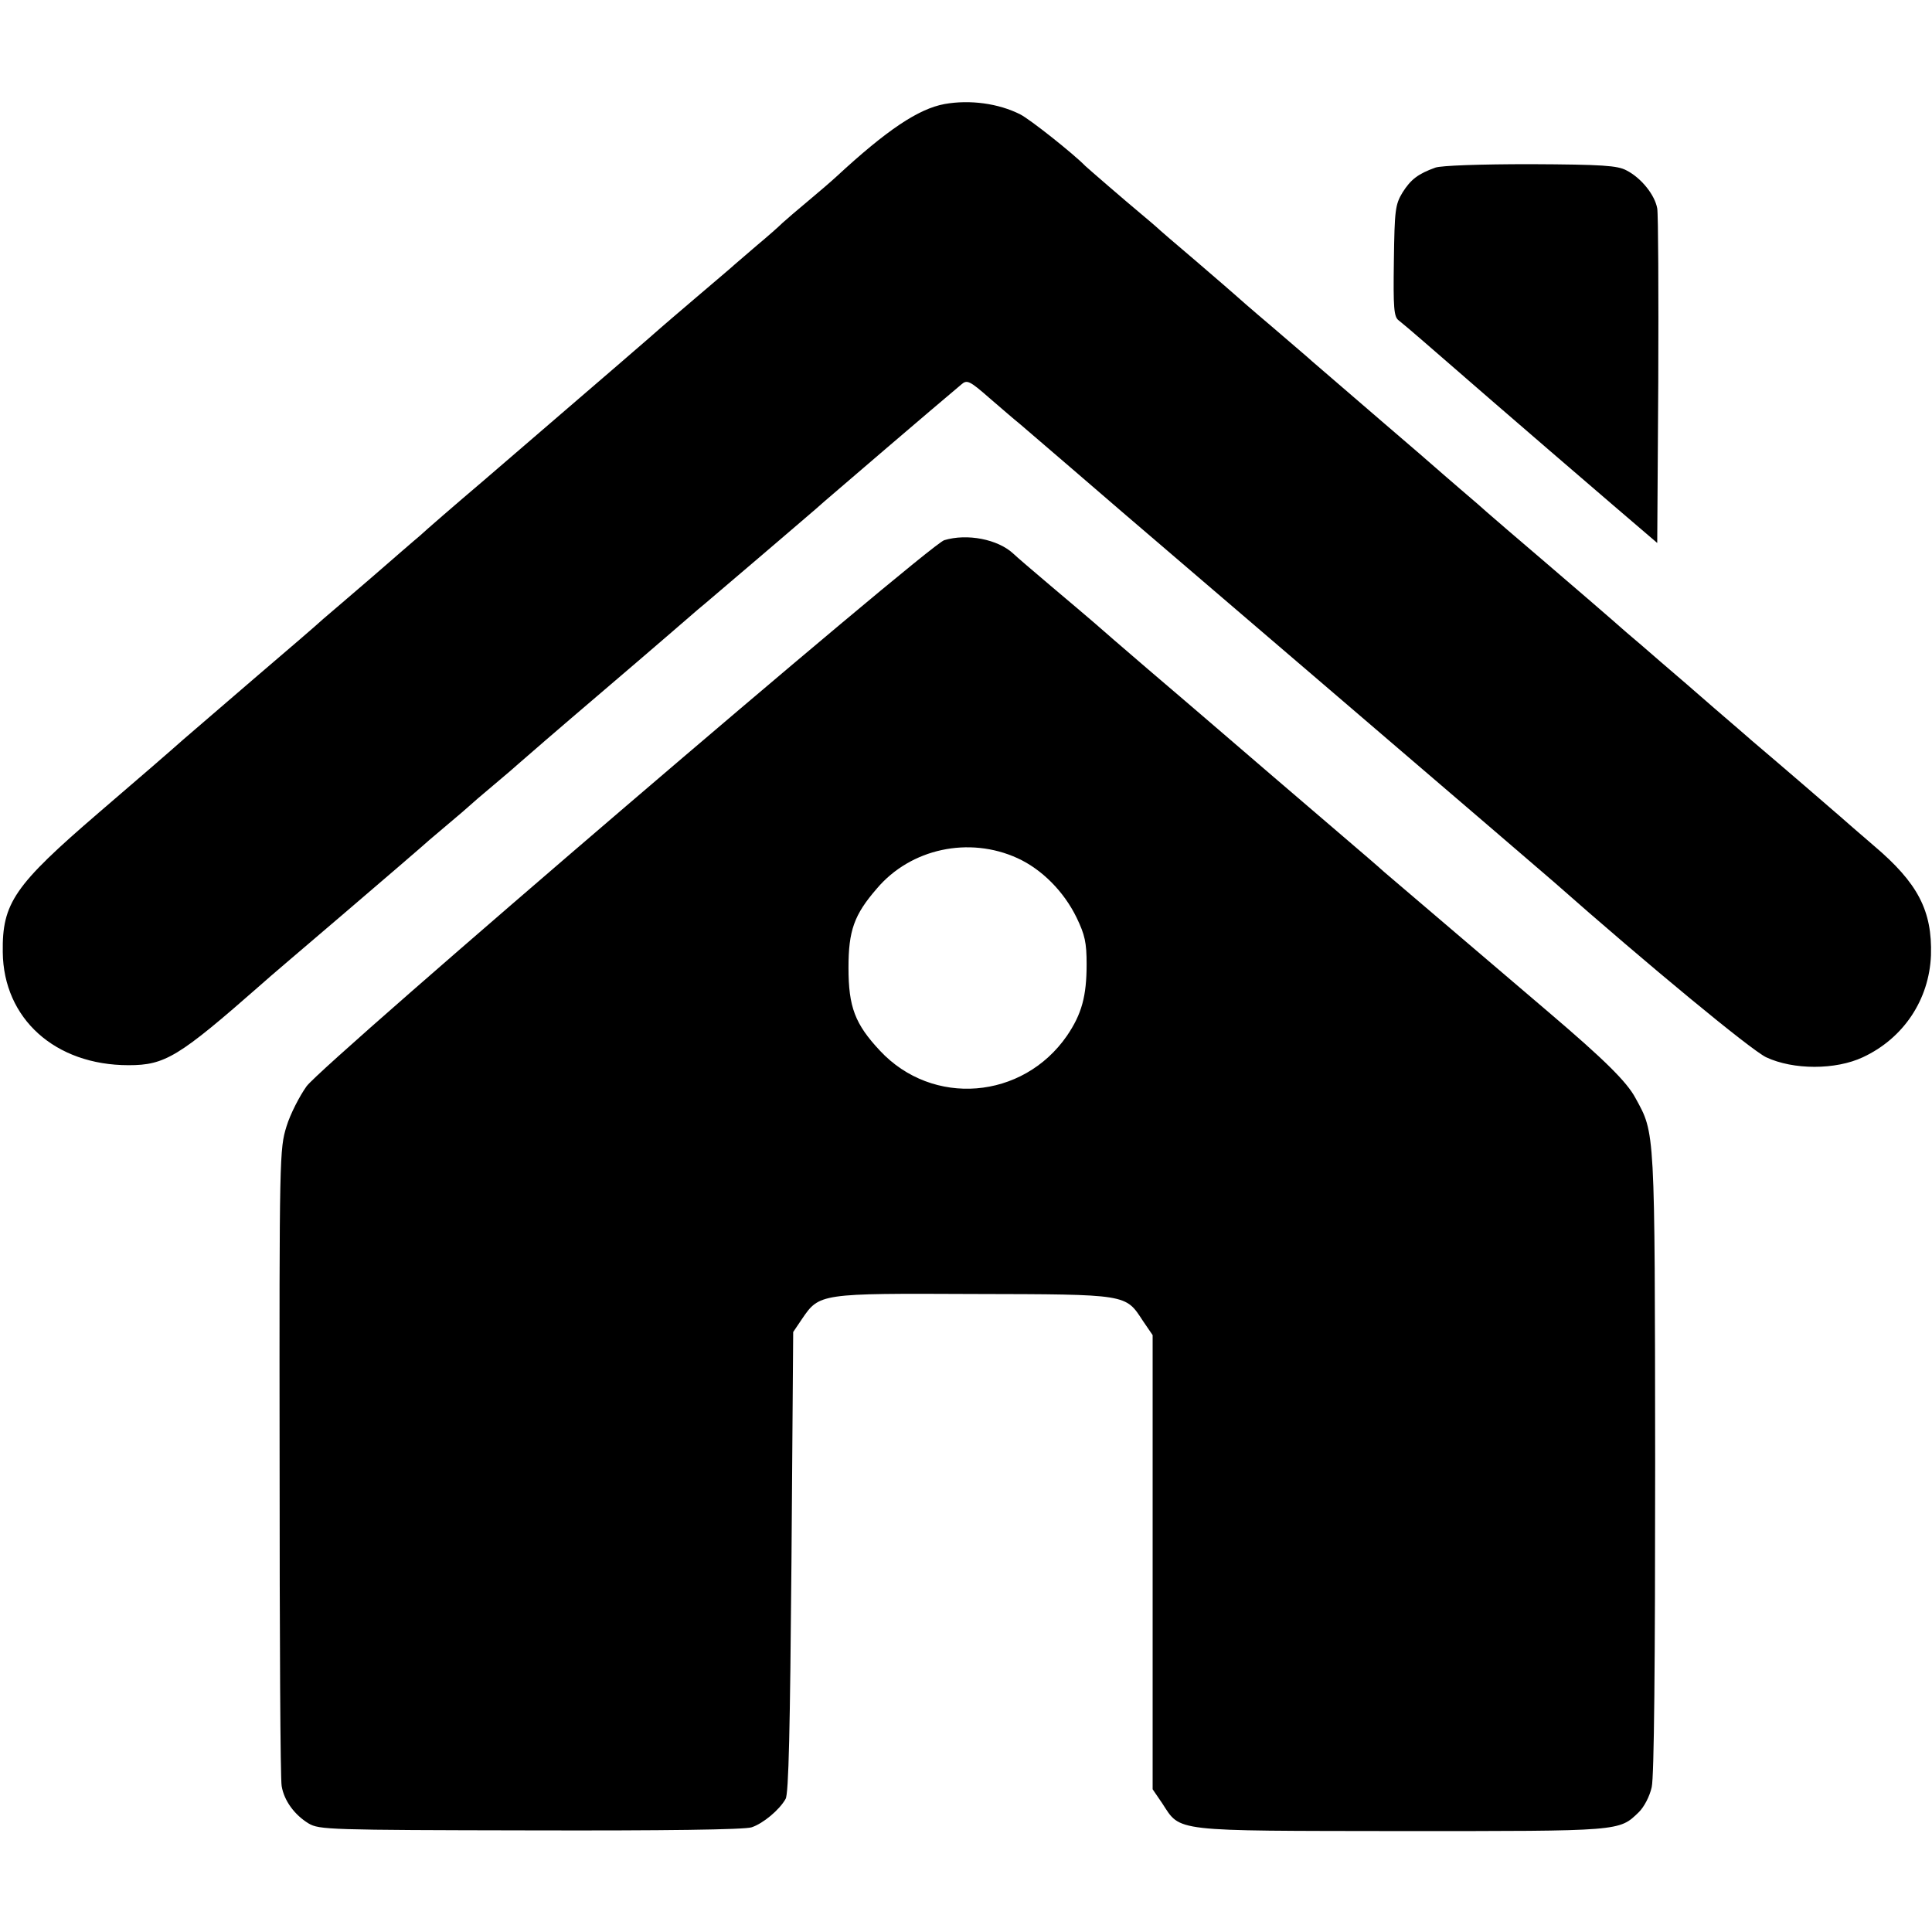
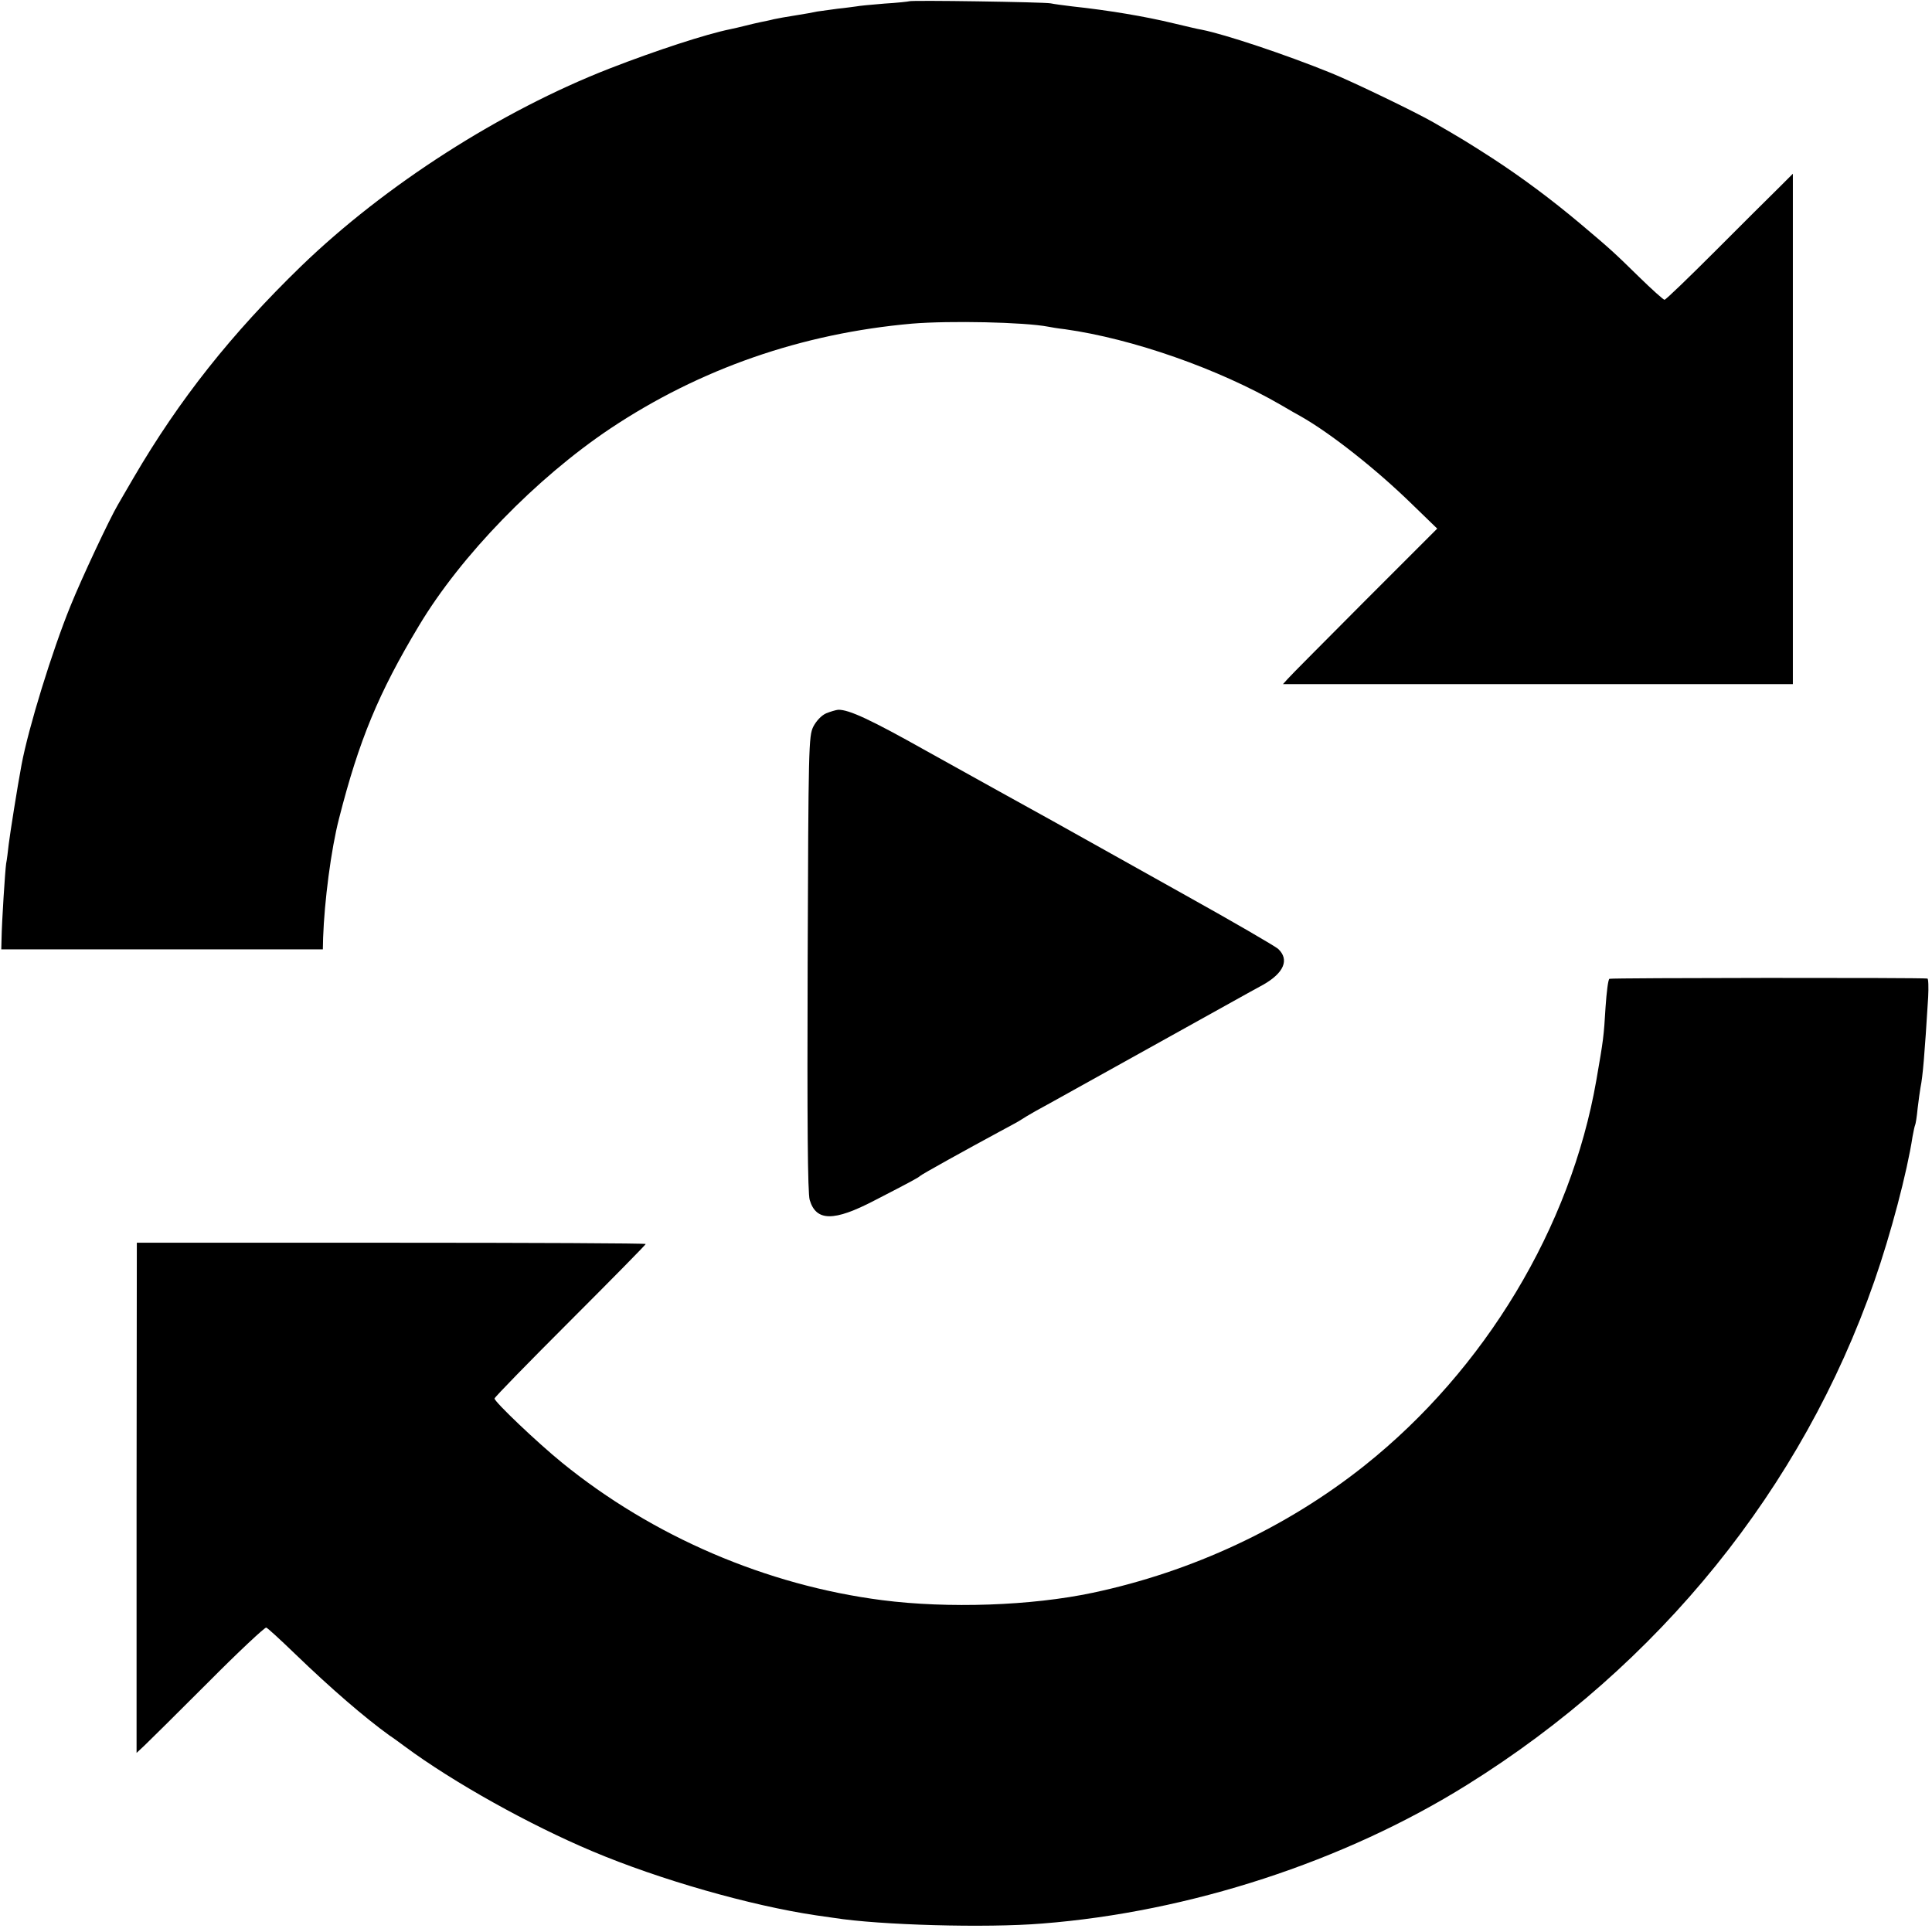
- <svg xmlns="http://www.w3.org/2000/svg" version="1.0" width="559pt" height="559pt" viewBox="0 0 559 559" preserveAspectRatio="xMidYMid meet">
-   <g transform="translate(0,559) scale(0.1,-0.1)" fill="#000000" stroke="none">
-     <path d="M2733 5289 c-76 -14 -167 -75 -313 -210 -14 -13 -50 -44 -80 -69 -30 -25 -64 -54 -76 -65 -11 -11 -44 -40 -74 -65 -29 -25 -58 -50 -64 -55 -6 -6 -56 -48 -111 -95 -55 -47 -102 -87 -105 -90 -5 -5 -160 -139 -509 -439 -86 -73 -170 -146 -186 -161 -17 -14 -80 -69 -140 -121 -61 -52 -123 -106 -140 -120 -16 -15 -102 -89 -190 -164 -88 -76 -185 -159 -215 -185 -30 -27 -140 -122 -245 -212 -244 -210 -279 -261 -277 -403 2 -192 151 -327 364 -327 106 0 145 24 383 233 16 15 127 109 245 210 118 101 217 186 220 189 3 3 34 30 70 60 36 30 67 57 70 60 3 3 34 30 70 60 36 30 67 57 70 60 3 3 115 100 250 215 135 115 256 220 270 232 14 11 95 81 180 153 85 73 169 144 185 159 24 21 324 278 397 339 16 14 24 10 80 -39 35 -30 74 -64 88 -75 28 -24 261 -224 300 -258 14 -12 293 -251 620 -531 327 -280 609 -522 625 -536 273 -241 570 -486 615 -508 79 -37 201 -37 280 0 118 55 192 167 197 295 4 129 -38 209 -164 316 -43 37 -87 75 -98 85 -17 15 -177 153 -255 219 -14 12 -63 55 -110 95 -47 41 -116 101 -155 134 -38 33 -83 72 -100 86 -30 27 -188 163 -235 203 -68 58 -166 142 -170 146 -3 3 -36 32 -75 65 -38 33 -72 62 -75 65 -3 3 -68 59 -145 125 -136 117 -186 160 -209 180 -6 6 -58 50 -116 100 -58 49 -107 92 -110 95 -3 3 -52 45 -110 95 -58 49 -110 94 -116 100 -6 5 -24 21 -40 34 -47 39 -159 136 -164 141 -34 35 -160 135 -188 149 -63 32 -146 43 -219 30z" />
-     <path d="M4153 5105 c-50 -18 -71 -34 -95 -72 -21 -35 -23 -50 -25 -198 -2 -136 0 -162 14 -172 9 -7 41 -34 72 -61 55 -48 298 -259 551 -476 l125 -107 3 468 c1 257 0 482 -3 500 -7 39 -46 88 -89 110 -26 14 -69 17 -278 18 -146 0 -258 -4 -275 -10z" />
-     <path d="M2732 4027 c-46 -14 -1794 -1511 -1845 -1580 -20 -28 -47 -80 -58 -116 -20 -65 -21 -83 -20 -971 0 -498 2 -920 6 -938 7 -42 37 -83 78 -108 31 -18 58 -19 642 -20 383 -1 621 2 640 9 33 11 80 50 98 82 9 14 13 206 17 686 l5 665 25 37 c51 75 51 75 498 73 447 -1 438 0 489 -78 l28 -41 0 -657 0 -657 28 -41 c54 -83 25 -79 692 -80 639 0 629 -1 687 55 15 15 31 45 37 72 7 30 10 355 10 940 -1 971 0 950 -57 1054 -25 47 -90 111 -252 249 -182 155 -441 376 -475 405 -22 20 -62 54 -90 78 -110 94 -363 311 -415 356 -30 26 -111 95 -180 154 -69 59 -138 119 -155 134 -16 14 -73 62 -125 106 -52 44 -101 86 -108 93 -45 42 -134 59 -200 39z m212 -920 c70 -32 134 -96 171 -172 24 -50 29 -72 29 -135 0 -92 -14 -144 -57 -207 -128 -185 -389 -206 -541 -43 -72 77 -91 126 -91 240 0 107 16 153 82 229 98 116 267 152 407 88z" />
+ <svg xmlns="http://www.w3.org/2000/svg" version="1.0" width="754pt" height="754pt" viewBox="0 0 754 754" preserveAspectRatio="xMidYMid meet">
+   <g transform="translate(0,754) scale(0.1,-0.1)" fill="#000000" stroke="none">
+     <path d="M3548 7535 c-2 -1 -45 -6 -96 -9 -51 -4 -101 -9 -110 -11 -9 -1 -42 -6 -73 -9 -31 -4 -67 -9 -80 -11 -13 -3 -51 -10 -84 -15 -33 -5 -71 -12 -85 -15 -14 -4 -36 -8 -50 -11 -14 -3 -41 -9 -60 -14 -19 -5 -46 -11 -60 -14 -94 -19 -290 -83 -470 -153 -426 -166 -877 -455 -1205 -772 -271 -263 -474 -518 -654 -826 -29 -49 -56 -97 -61 -105 -32 -54 -141 -286 -185 -395 -71 -174 -164 -475 -191 -620 -16 -85 -45 -269 -50 -310 -3 -27 -7 -61 -10 -75 -4 -27 -17 -228 -18 -295 l-1 -40 628 0 627 0 1 45 c5 143 31 345 62 465 78 306 154 490 312 753 164 274 458 576 746 769 351 234 748 372 1179 410 146 12 437 6 531 -12 9 -2 39 -7 66 -10 263 -37 598 -154 843 -296 30 -18 64 -37 75 -43 117 -66 297 -208 437 -345 l97 -94 -282 -282 c-155 -156 -291 -292 -301 -304 l-19 -21 995 0 995 0 0 996 0 996 -54 -54 c-30 -29 -141 -140 -246 -245 -106 -106 -196 -193 -201 -193 -4 0 -49 40 -100 90 -98 96 -110 107 -231 209 -111 93 -222 176 -340 253 -90 58 -122 78 -230 140 -67 39 -316 159 -400 193 -177 72 -414 151 -505 169 -14 2 -63 14 -110 25 -111 27 -255 51 -395 66 -33 4 -71 9 -85 12 -26 5 -547 13 -552 8z" />
+     <path d="M3224 4756 c-18 -8 -38 -29 -50 -52 -18 -37 -19 -75 -22 -924 -2 -622 0 -896 8 -923 25 -84 94 -85 253 -2 140 72 171 89 177 95 5 6 184 105 310 173 41 22 80 43 85 47 6 4 30 19 55 33 25 13 225 125 445 247 220 122 420 234 445 247 81 46 103 98 58 140 -13 11 -176 106 -363 210 -187 105 -419 234 -515 288 -96 53 -193 107 -215 119 -22 12 -148 82 -279 155 -219 123 -303 162 -345 161 -9 -1 -30 -7 -47 -14z" />
+     <path d="M6281 3720 c-5 -3 -11 -52 -15 -110 -7 -116 -8 -125 -36 -286 -100 -574 -435 -1130 -905 -1504 -304 -242 -673 -414 -1060 -496 -240 -51 -565 -62 -822 -29 -451 58 -895 248 -1250 537 -96 78 -263 237 -263 250 0 5 133 141 295 303 162 162 295 297 295 300 0 3 -447 5 -993 5 l-993 0 -1 -995 0 -996 30 28 c16 15 128 126 248 246 120 121 223 217 228 215 5 -1 56 -48 113 -103 141 -136 271 -248 368 -318 14 -9 41 -29 60 -43 189 -140 487 -306 732 -409 263 -111 617 -212 873 -250 22 -3 54 -8 70 -10 176 -28 593 -40 812 -22 575 45 1179 242 1658 541 750 467 1309 1159 1590 1966 64 183 128 426 149 564 4 21 8 41 10 45 2 3 7 33 10 66 4 33 9 69 11 80 9 44 16 125 30 353 2 39 1 73 -3 73 -23 4 -1235 3 -1241 -1z" />
  </g>
</svg>
